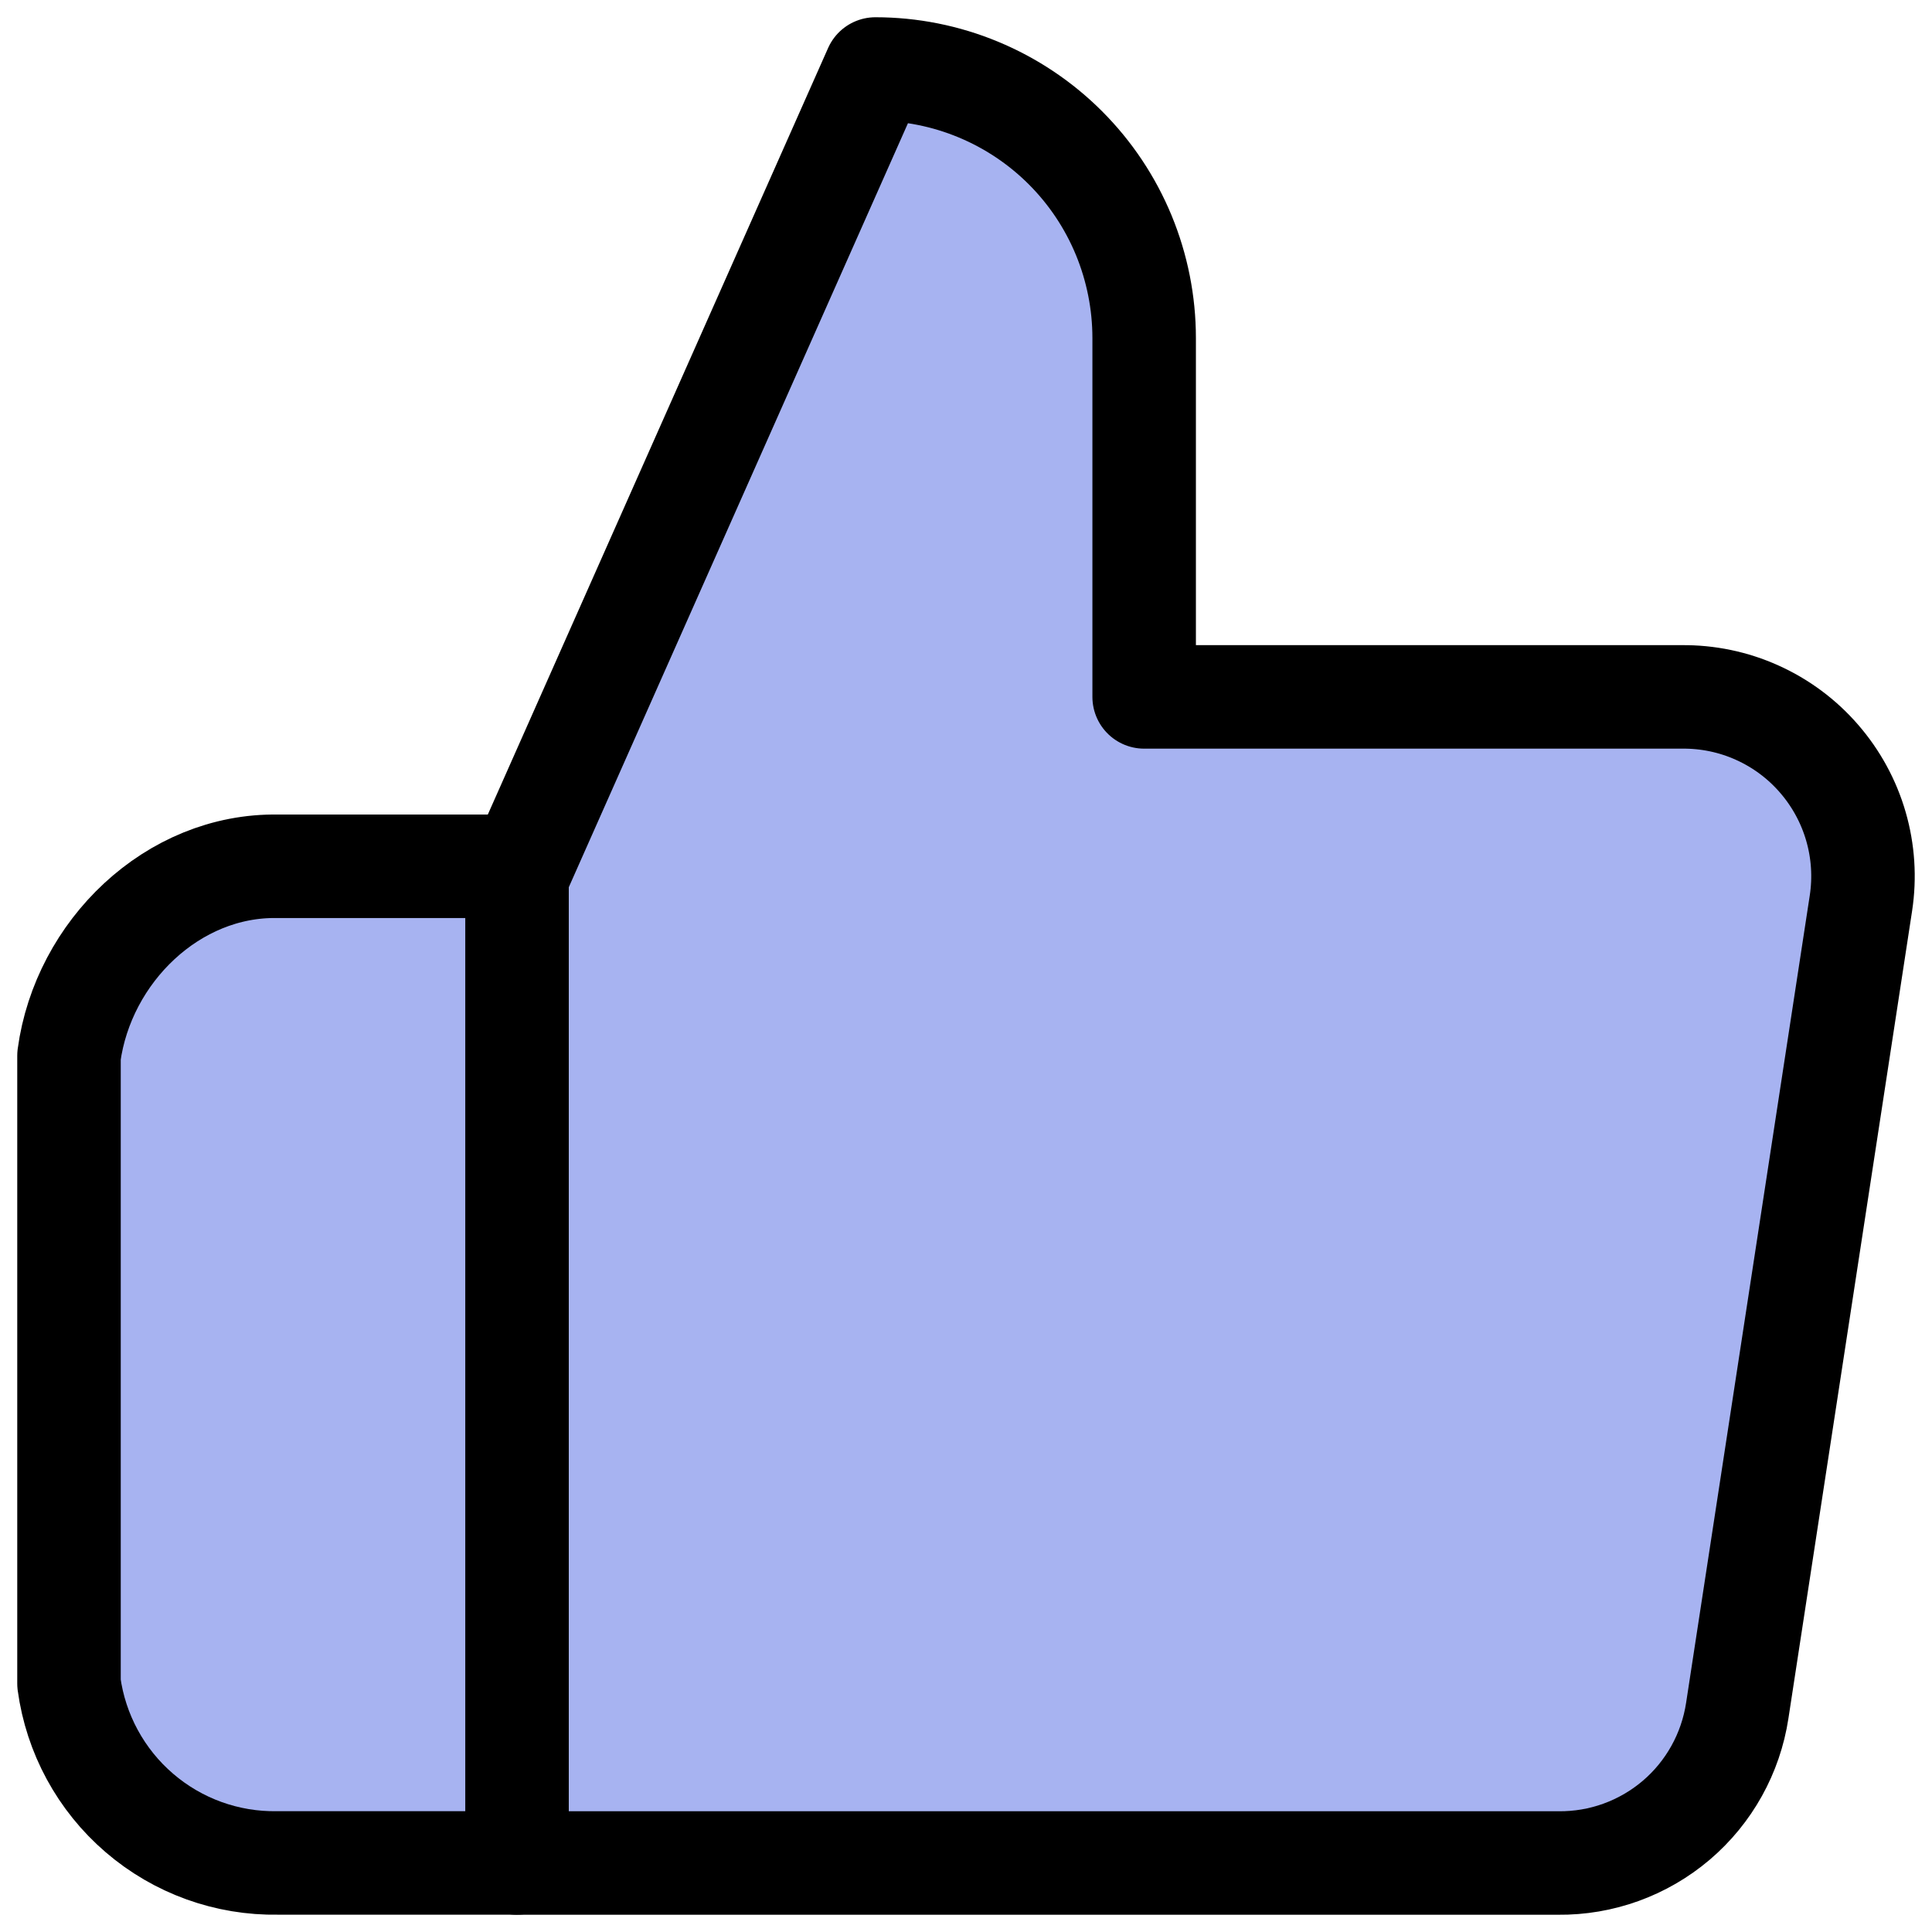
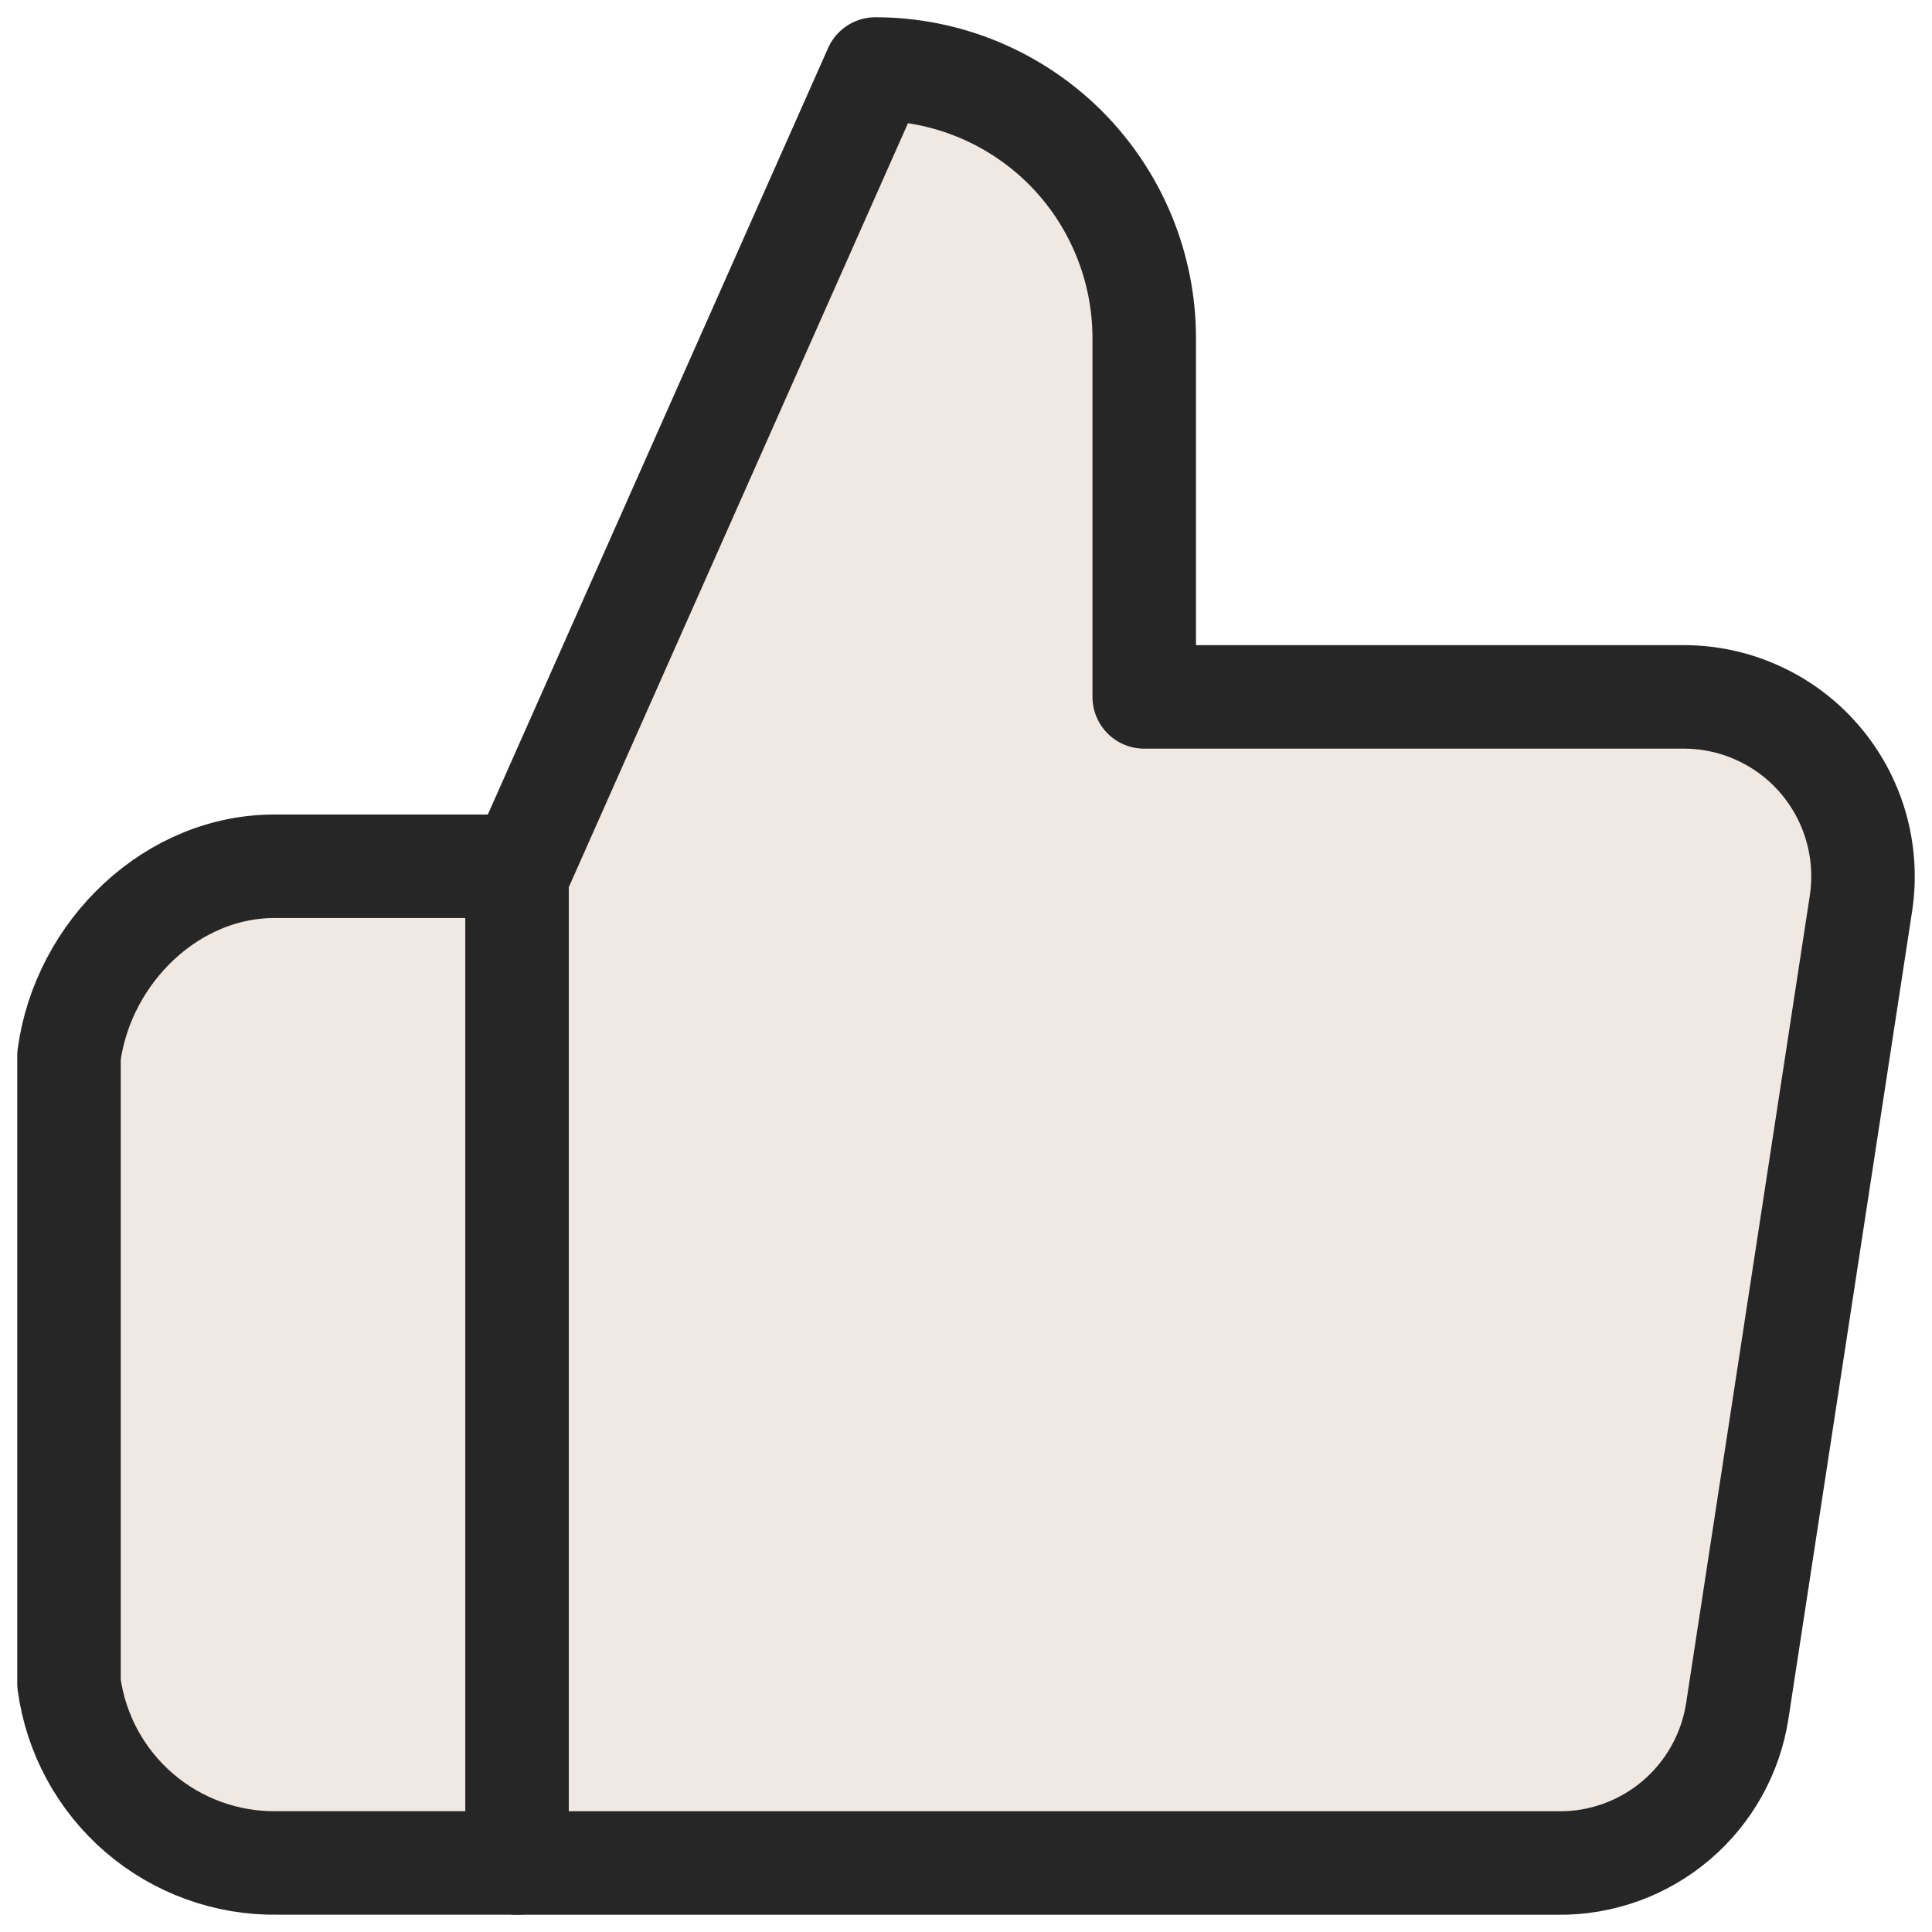
<svg xmlns="http://www.w3.org/2000/svg" width="28" height="28" viewBox="0 0 28 28" fill="none">
-   <path d="M16.582 10.1V4.9C16.582 4.388 16.481 3.881 16.286 3.408C16.09 2.934 15.803 2.504 15.441 2.142C15.079 1.78 14.65 1.493 14.177 1.297C13.705 1.101 13.198 1 12.687 1L7.493 12.7V27H22.581C23.208 27.007 23.815 26.787 24.293 26.381C24.77 25.975 25.084 25.41 25.178 24.79L26.97 13.09C27.027 12.717 27.002 12.337 26.897 11.975C26.792 11.613 26.609 11.278 26.362 10.994C26.115 10.709 25.809 10.482 25.466 10.328C25.122 10.173 24.75 10.096 24.373 10.1H16.582Z" fill="#A7B3F1" stroke="black" stroke-width="1.5" stroke-linejoin="round" />
-   <path d="M7.493 12.555H4.026C2.505 12.528 1.205 13.79 1 15.3V24.399C1.099 25.128 1.462 25.796 2.02 26.275C2.577 26.754 3.291 27.012 4.026 26.999H7.493V12.555Z" fill="#A7B3F1" stroke="black" stroke-width="1.5" stroke-linejoin="round" />
+   <path d="M16.583 10.1V4.9C16.583 4.388 16.482 3.881 16.286 3.408C16.09 2.934 15.803 2.504 15.442 2.142C15.08 1.78 14.65 1.493 14.178 1.297C13.705 1.101 13.199 1 12.687 1L7.493 12.7V27H22.582C23.208 27.007 23.816 26.787 24.293 26.381C24.77 25.975 25.085 25.41 25.179 24.79L26.971 13.09C27.027 12.717 27.002 12.337 26.897 11.975C26.792 11.613 26.61 11.278 26.363 10.994C26.116 10.709 25.81 10.482 25.466 10.328C25.123 10.173 24.75 10.096 24.374 10.1H16.583Z" fill="#F0E8E2" stroke="#262626" stroke-width="1.5" stroke-linejoin="round" />
+   <path d="M7.493 12.555H4.026C2.504 12.528 1.204 13.79 1 15.3V24.399C1.099 25.128 1.461 25.796 2.019 26.275C2.577 26.754 3.291 27.012 4.026 26.999H7.493V12.555Z" fill="#F0E8E2" stroke="#262626" stroke-width="1.5" stroke-linejoin="round" />
</svg>
